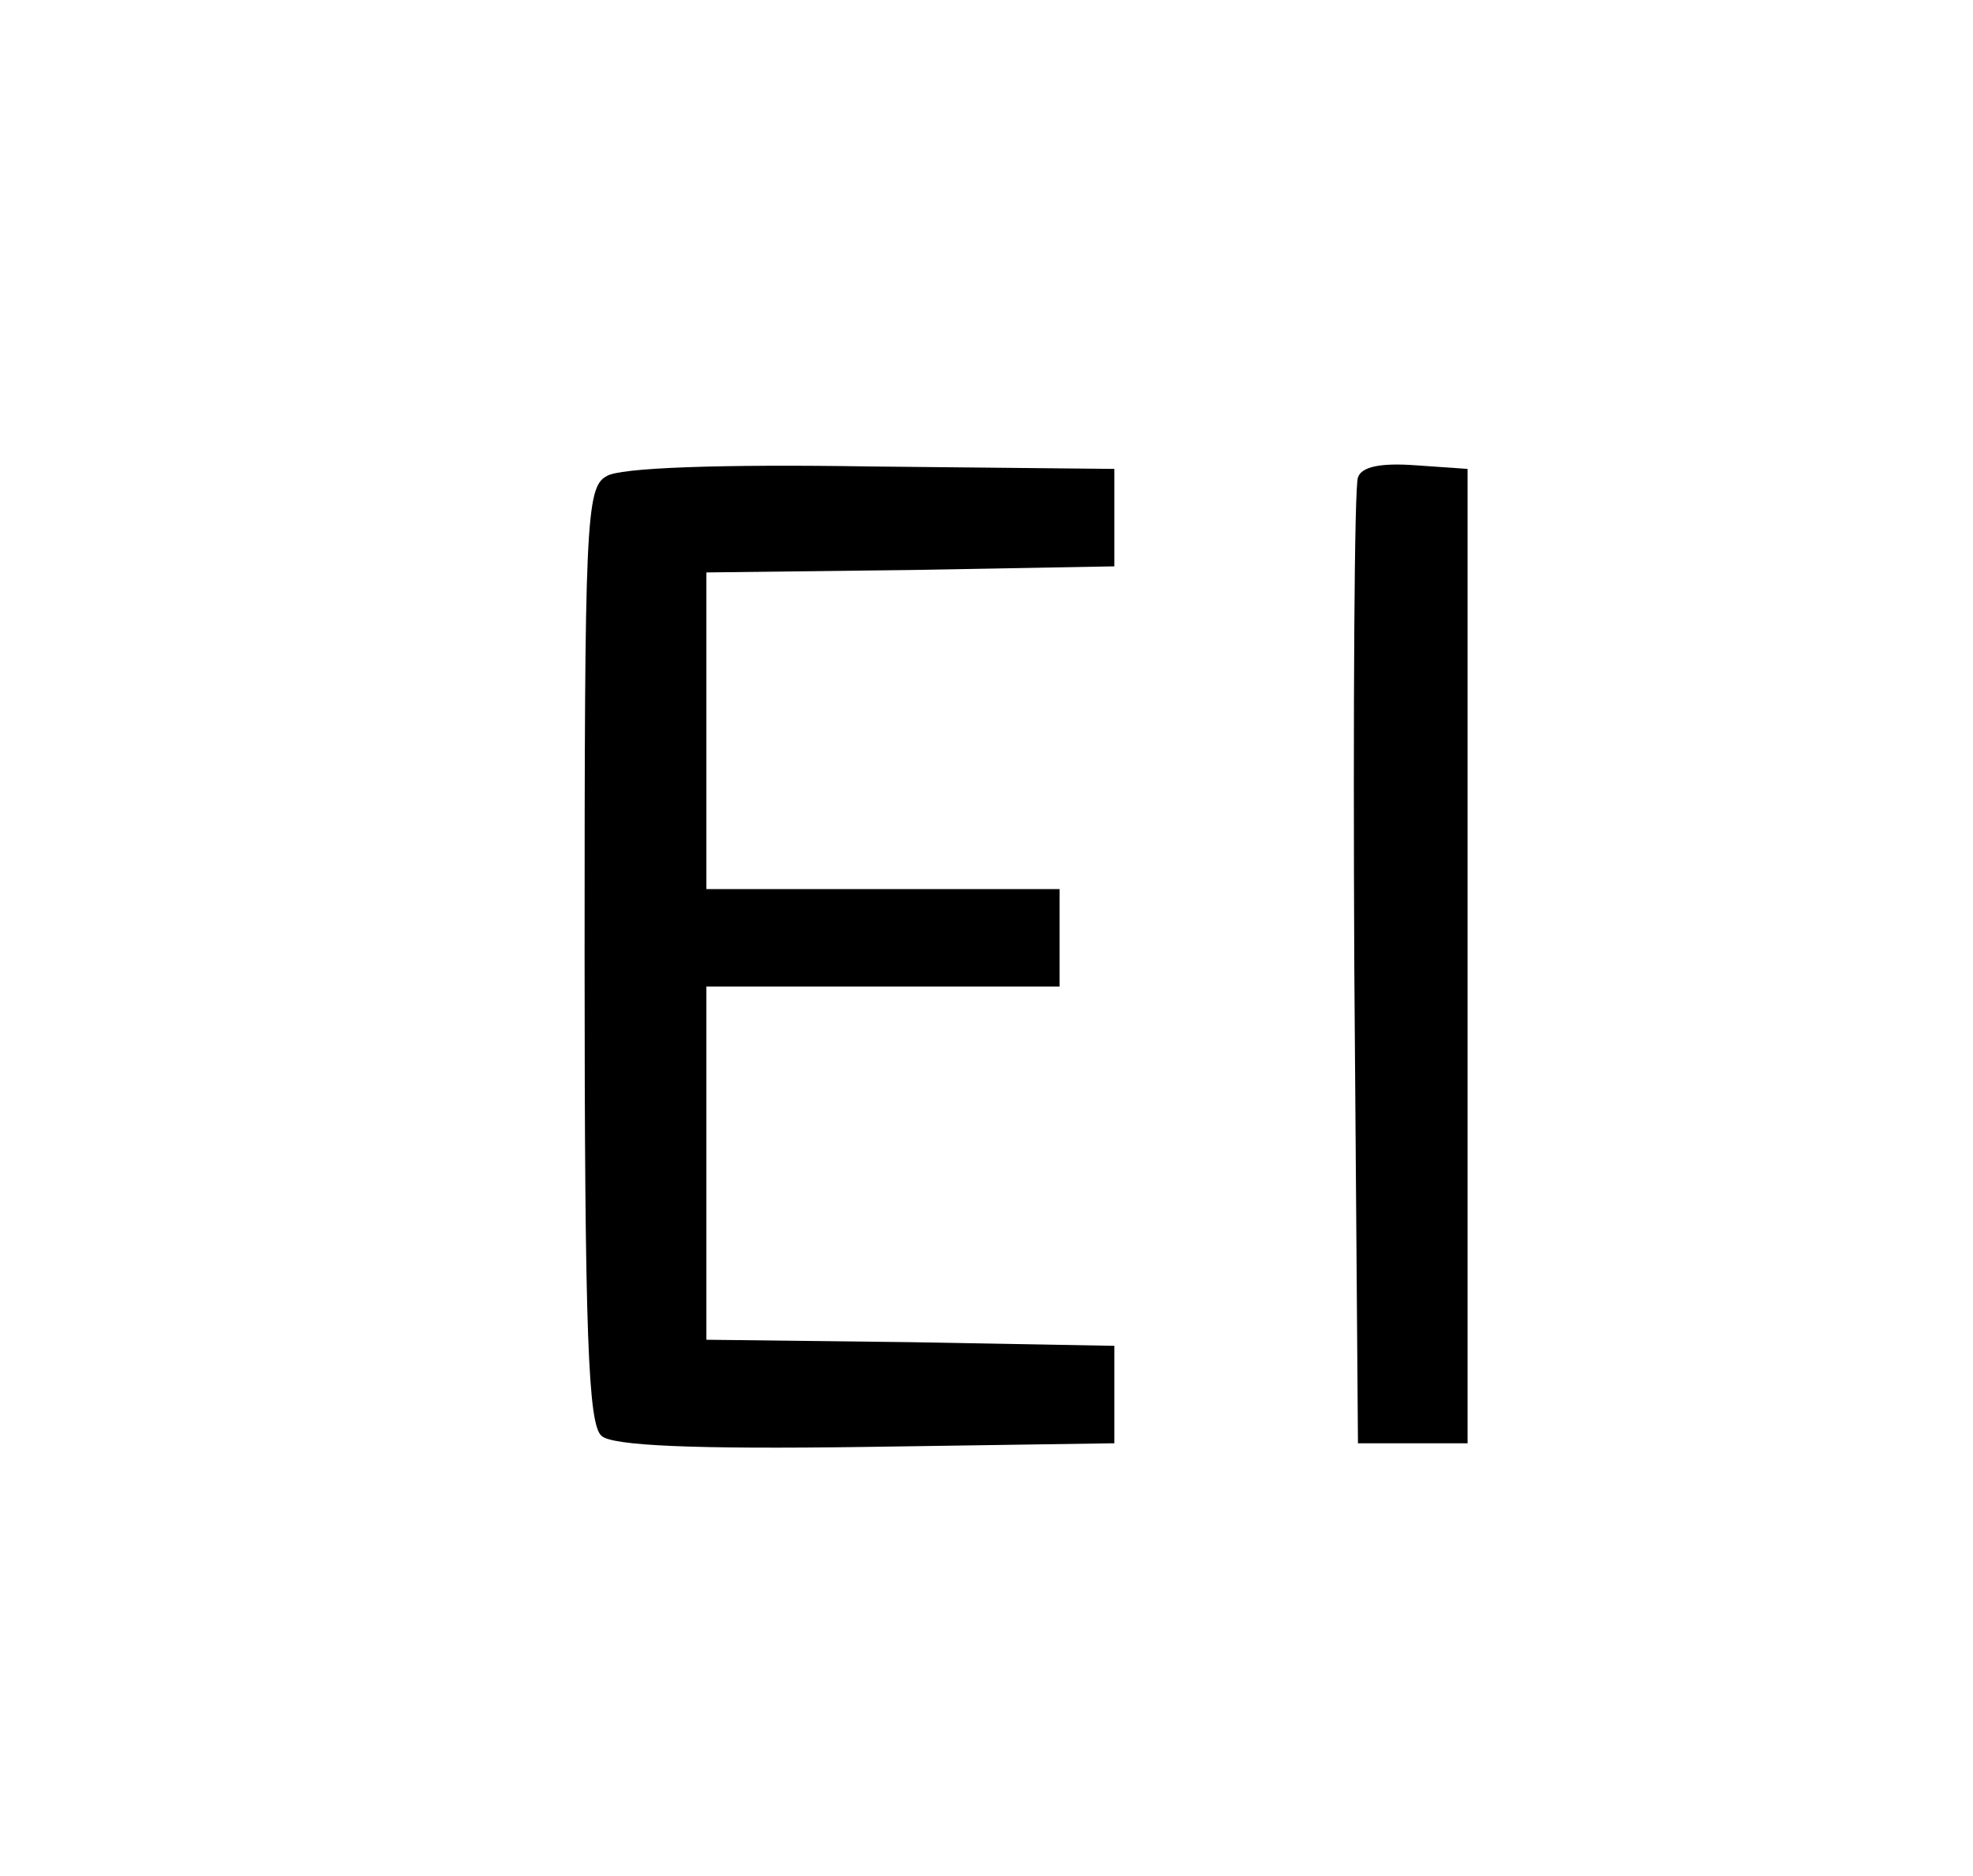
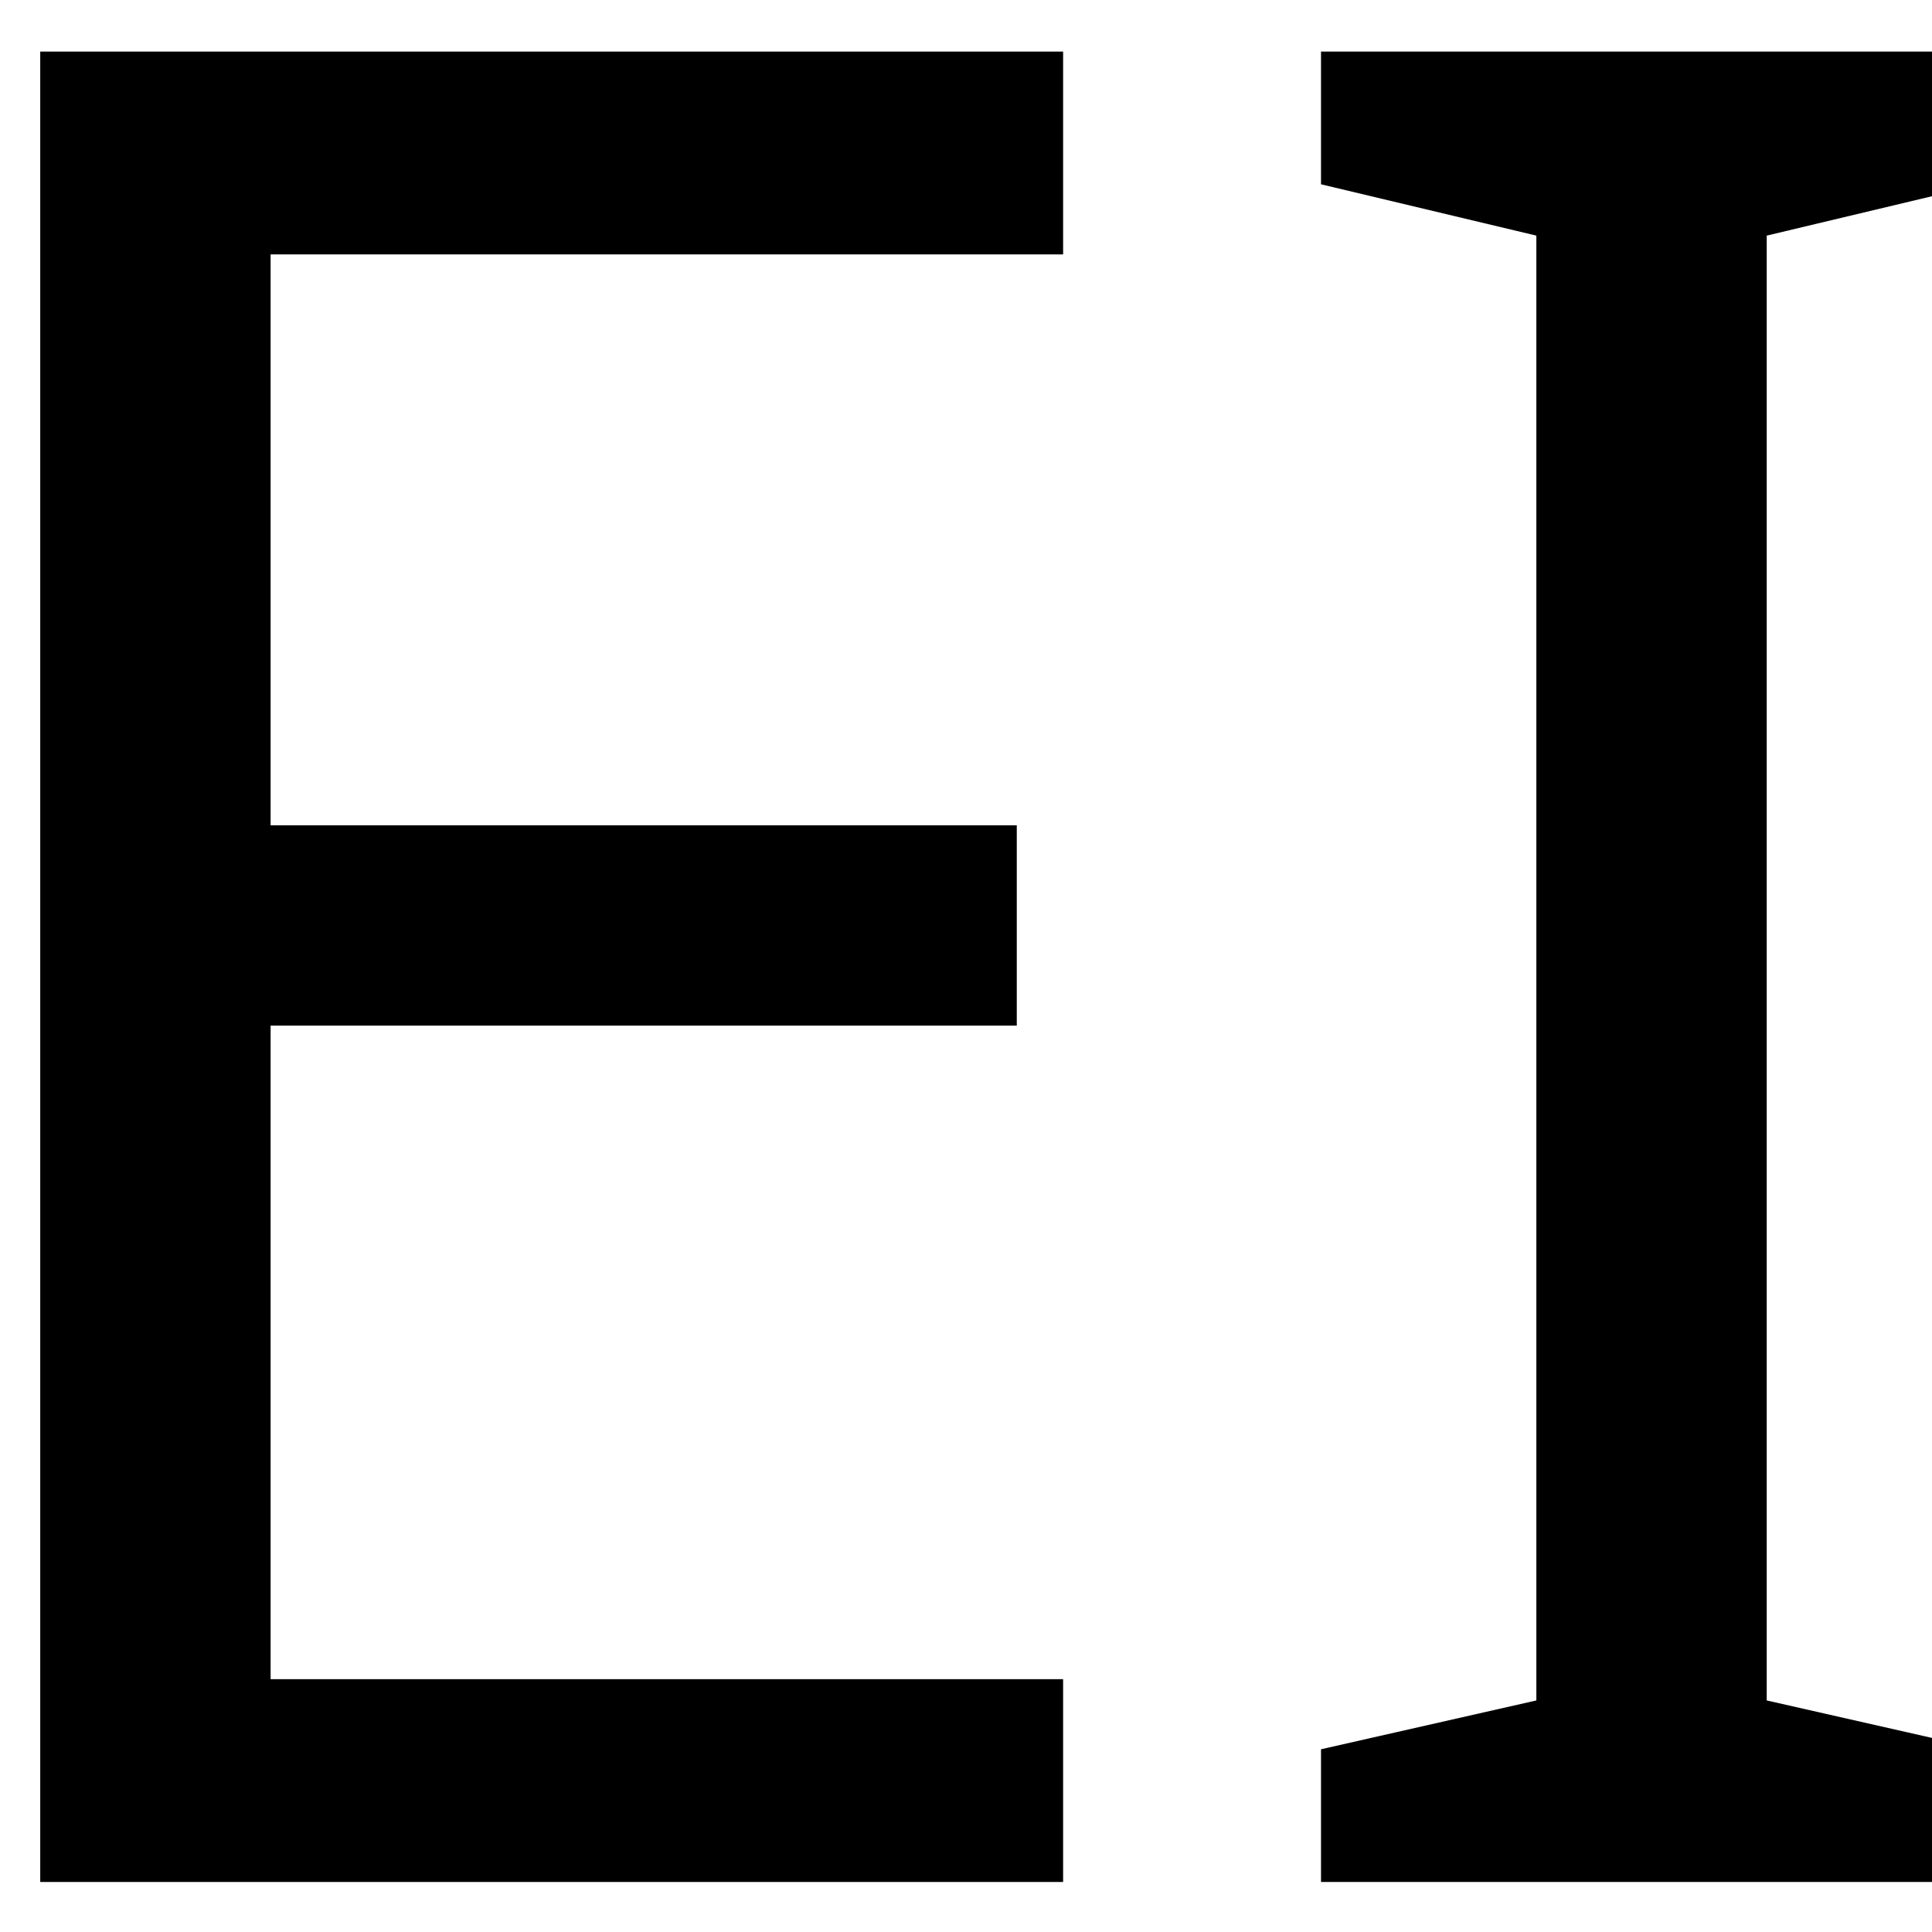
- <svg xmlns="http://www.w3.org/2000/svg" version="1.0" width="162pt" height="154pt" viewBox="0 0 162 154" preserveAspectRatio="xMidYMid meet">
-   <g transform="translate(0,154) scale(0.1,-0.1)" fill="#000000" stroke="none">
-     <path d="M498 1149 c-17 -9 -18 -39 -18 -393 0 -314 3 -386 14 -395 9 -8 75 -11 217 -9 l204 3 0 40 0 40 -167 3 -168 2 0 145 0 145 145 0 145 0 0 40 0 40 -145 0 -145 0 0 130 0 130 168 2 167 3 0 40 0 40 -200 2 c-124 2 -207 -1 -217 -8z" />
-     <path d="M1115 1148 c-3 -7 -4 -189 -3 -403 l3 -390 45 0 45 0 0 400 0 400 -43 3 c-28 2 -44 -1 -47 -10z" />
+ <svg xmlns="http://www.w3.org/2000/svg" version="1.0" width="162pt" height="162pt" viewBox="0 0 162 162" preserveAspectRatio="xMidYMid meet" id="svg77">
+   <defs id="defs81" />
+   <g aria-label="EI" style="font-style:normal;font-variant:normal;font-weight:normal;font-stretch:normal;font-size:144px;line-height:1.25;font-family:'Noto Sans Meetei Mayek';-inkscape-font-specification:'Noto Sans Meetei Mayek';letter-spacing:0px;word-spacing:0px;fill:#000000;fill-opacity:1;stroke:none;stroke-width:0.75" id="text172">
+     <path d="M 89.143,157.806 H 3.374 V 4.325 H 89.143 V 21.332 H 22.69 V 69.203 H 85.258 V 86 H 22.69 v 54.8 h 66.453 z" style="font-size:215px;stroke-width:0.75" id="path435" />
+     <path d="m 166.198,157.806 h -55.43 v -11.128 l 18.057,-4.094 V 19.757 l -18.057,-4.304 V 4.325 h 55.43 V 15.453 l -18.057,4.304 V 142.584 l 18.057,4.094 z" style="font-size:215px;stroke-width:0.75" id="path437" />
  </g>
</svg>
